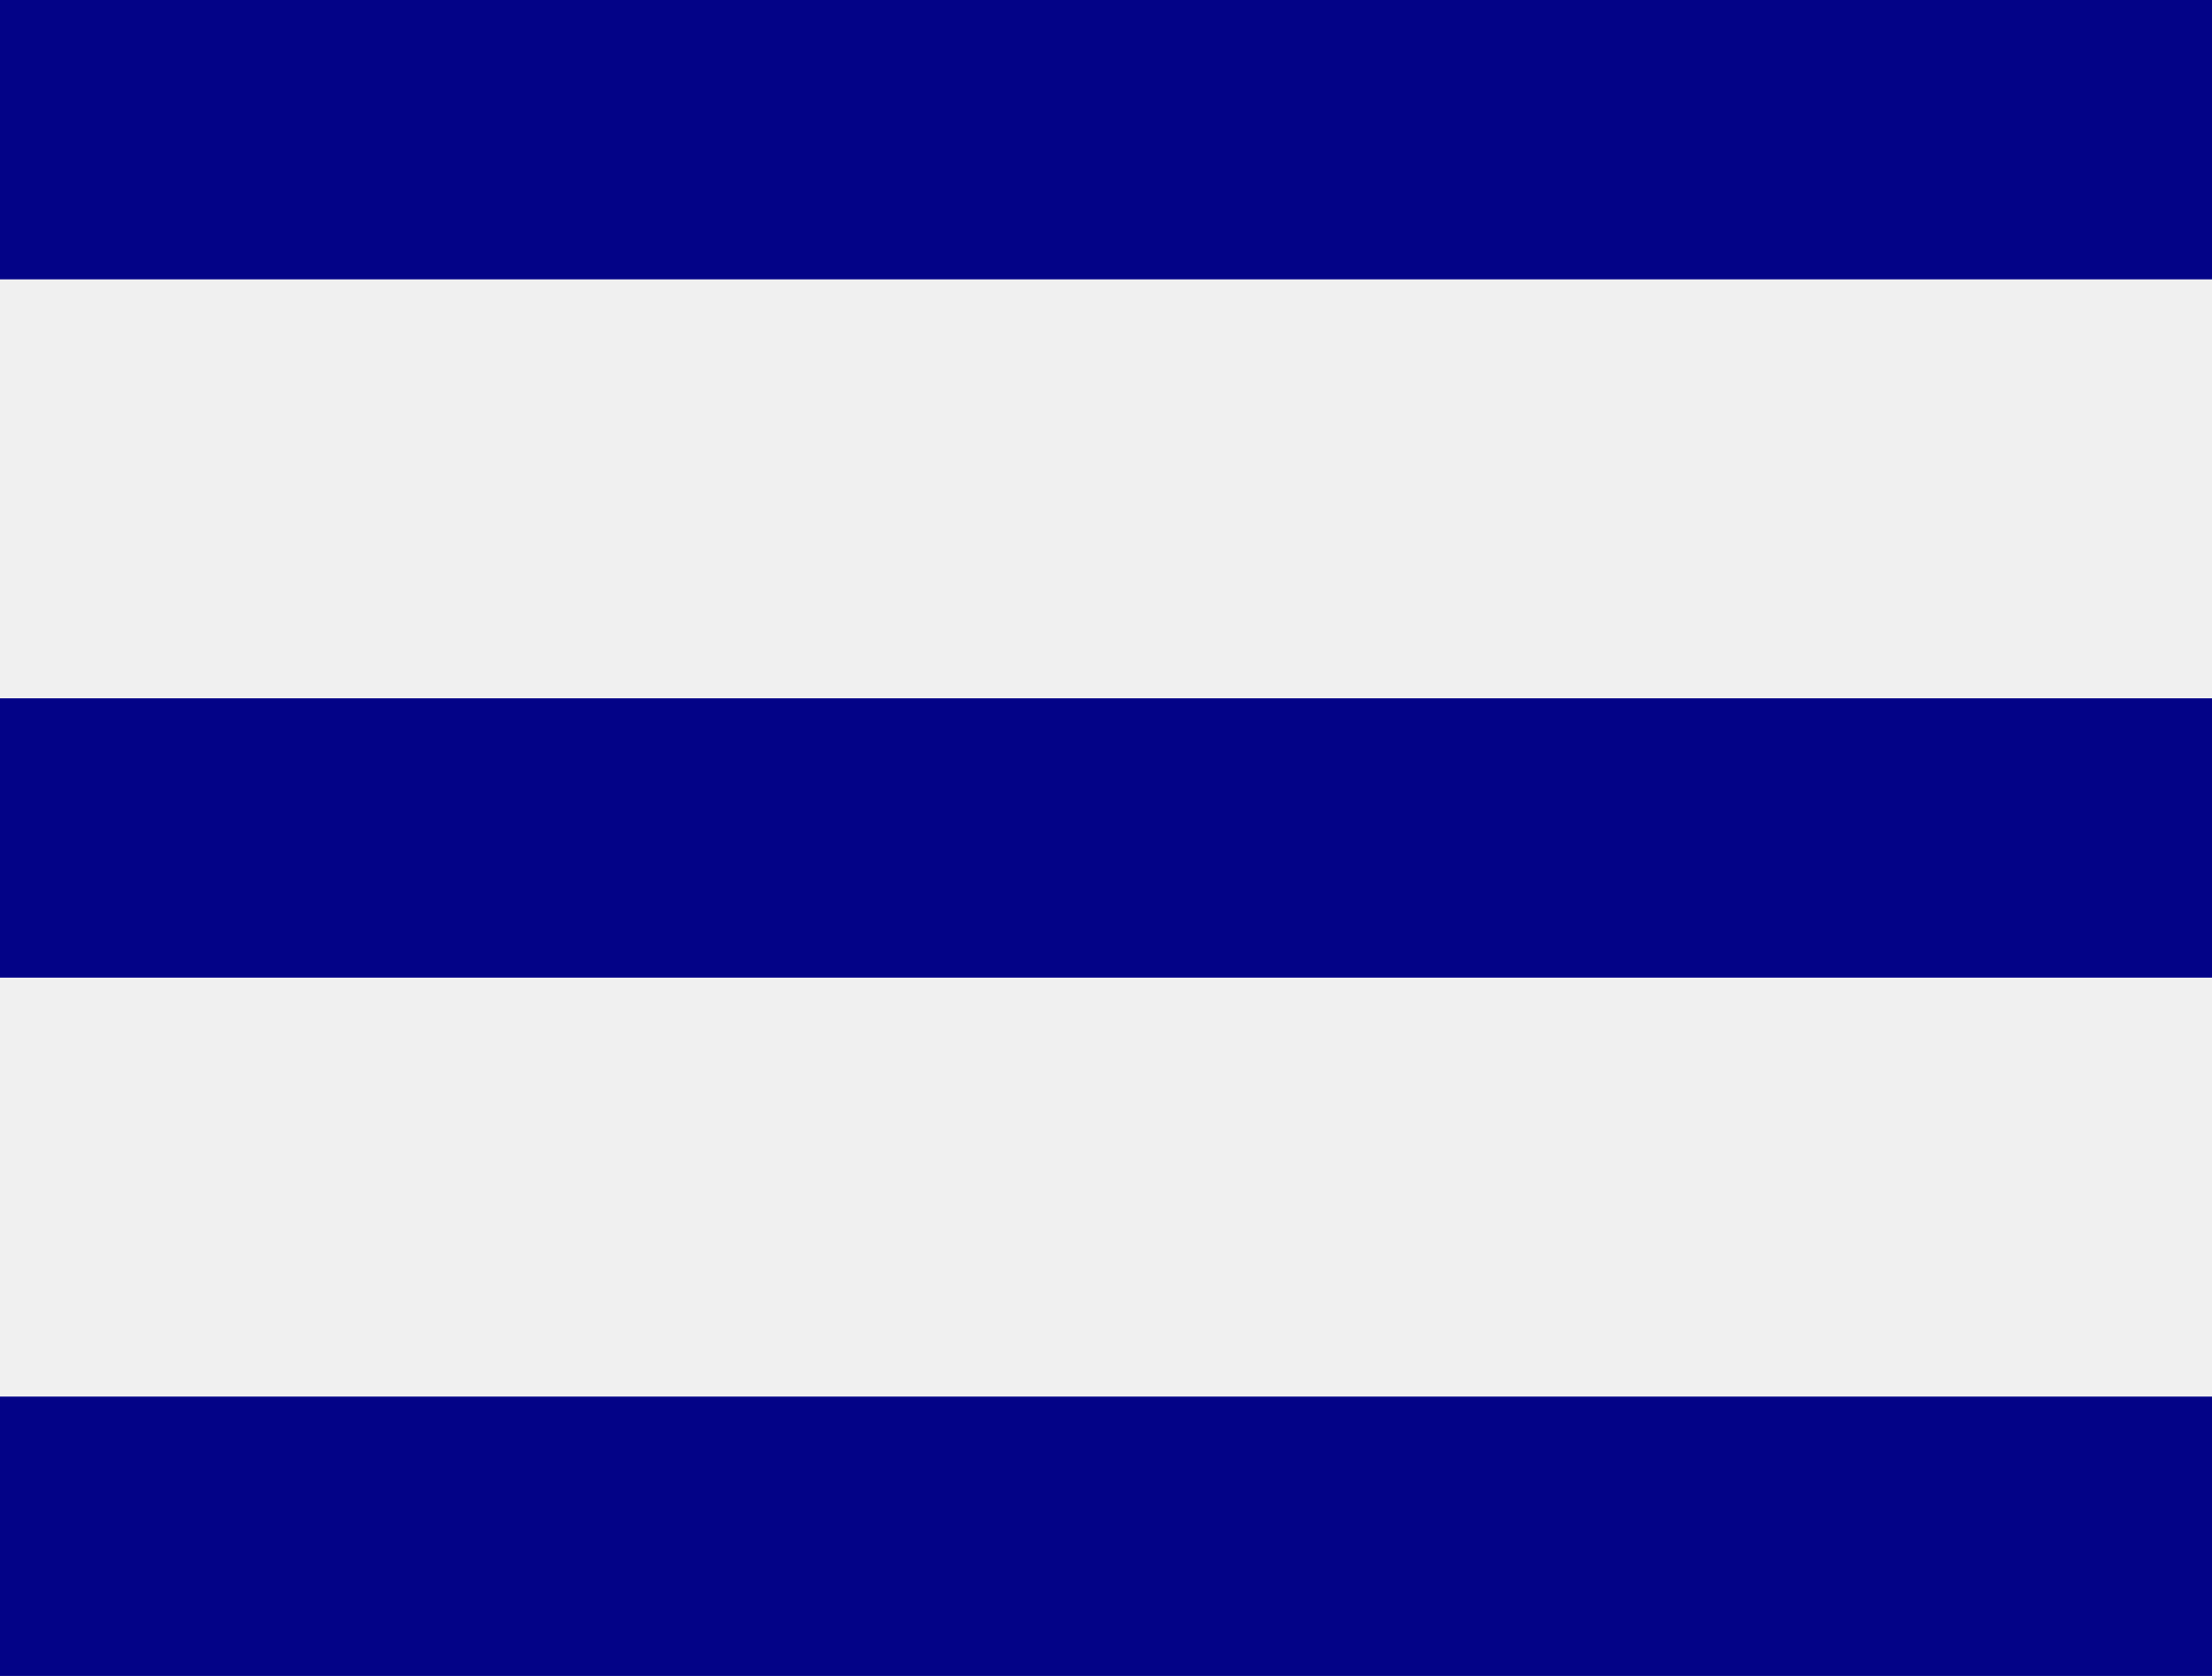
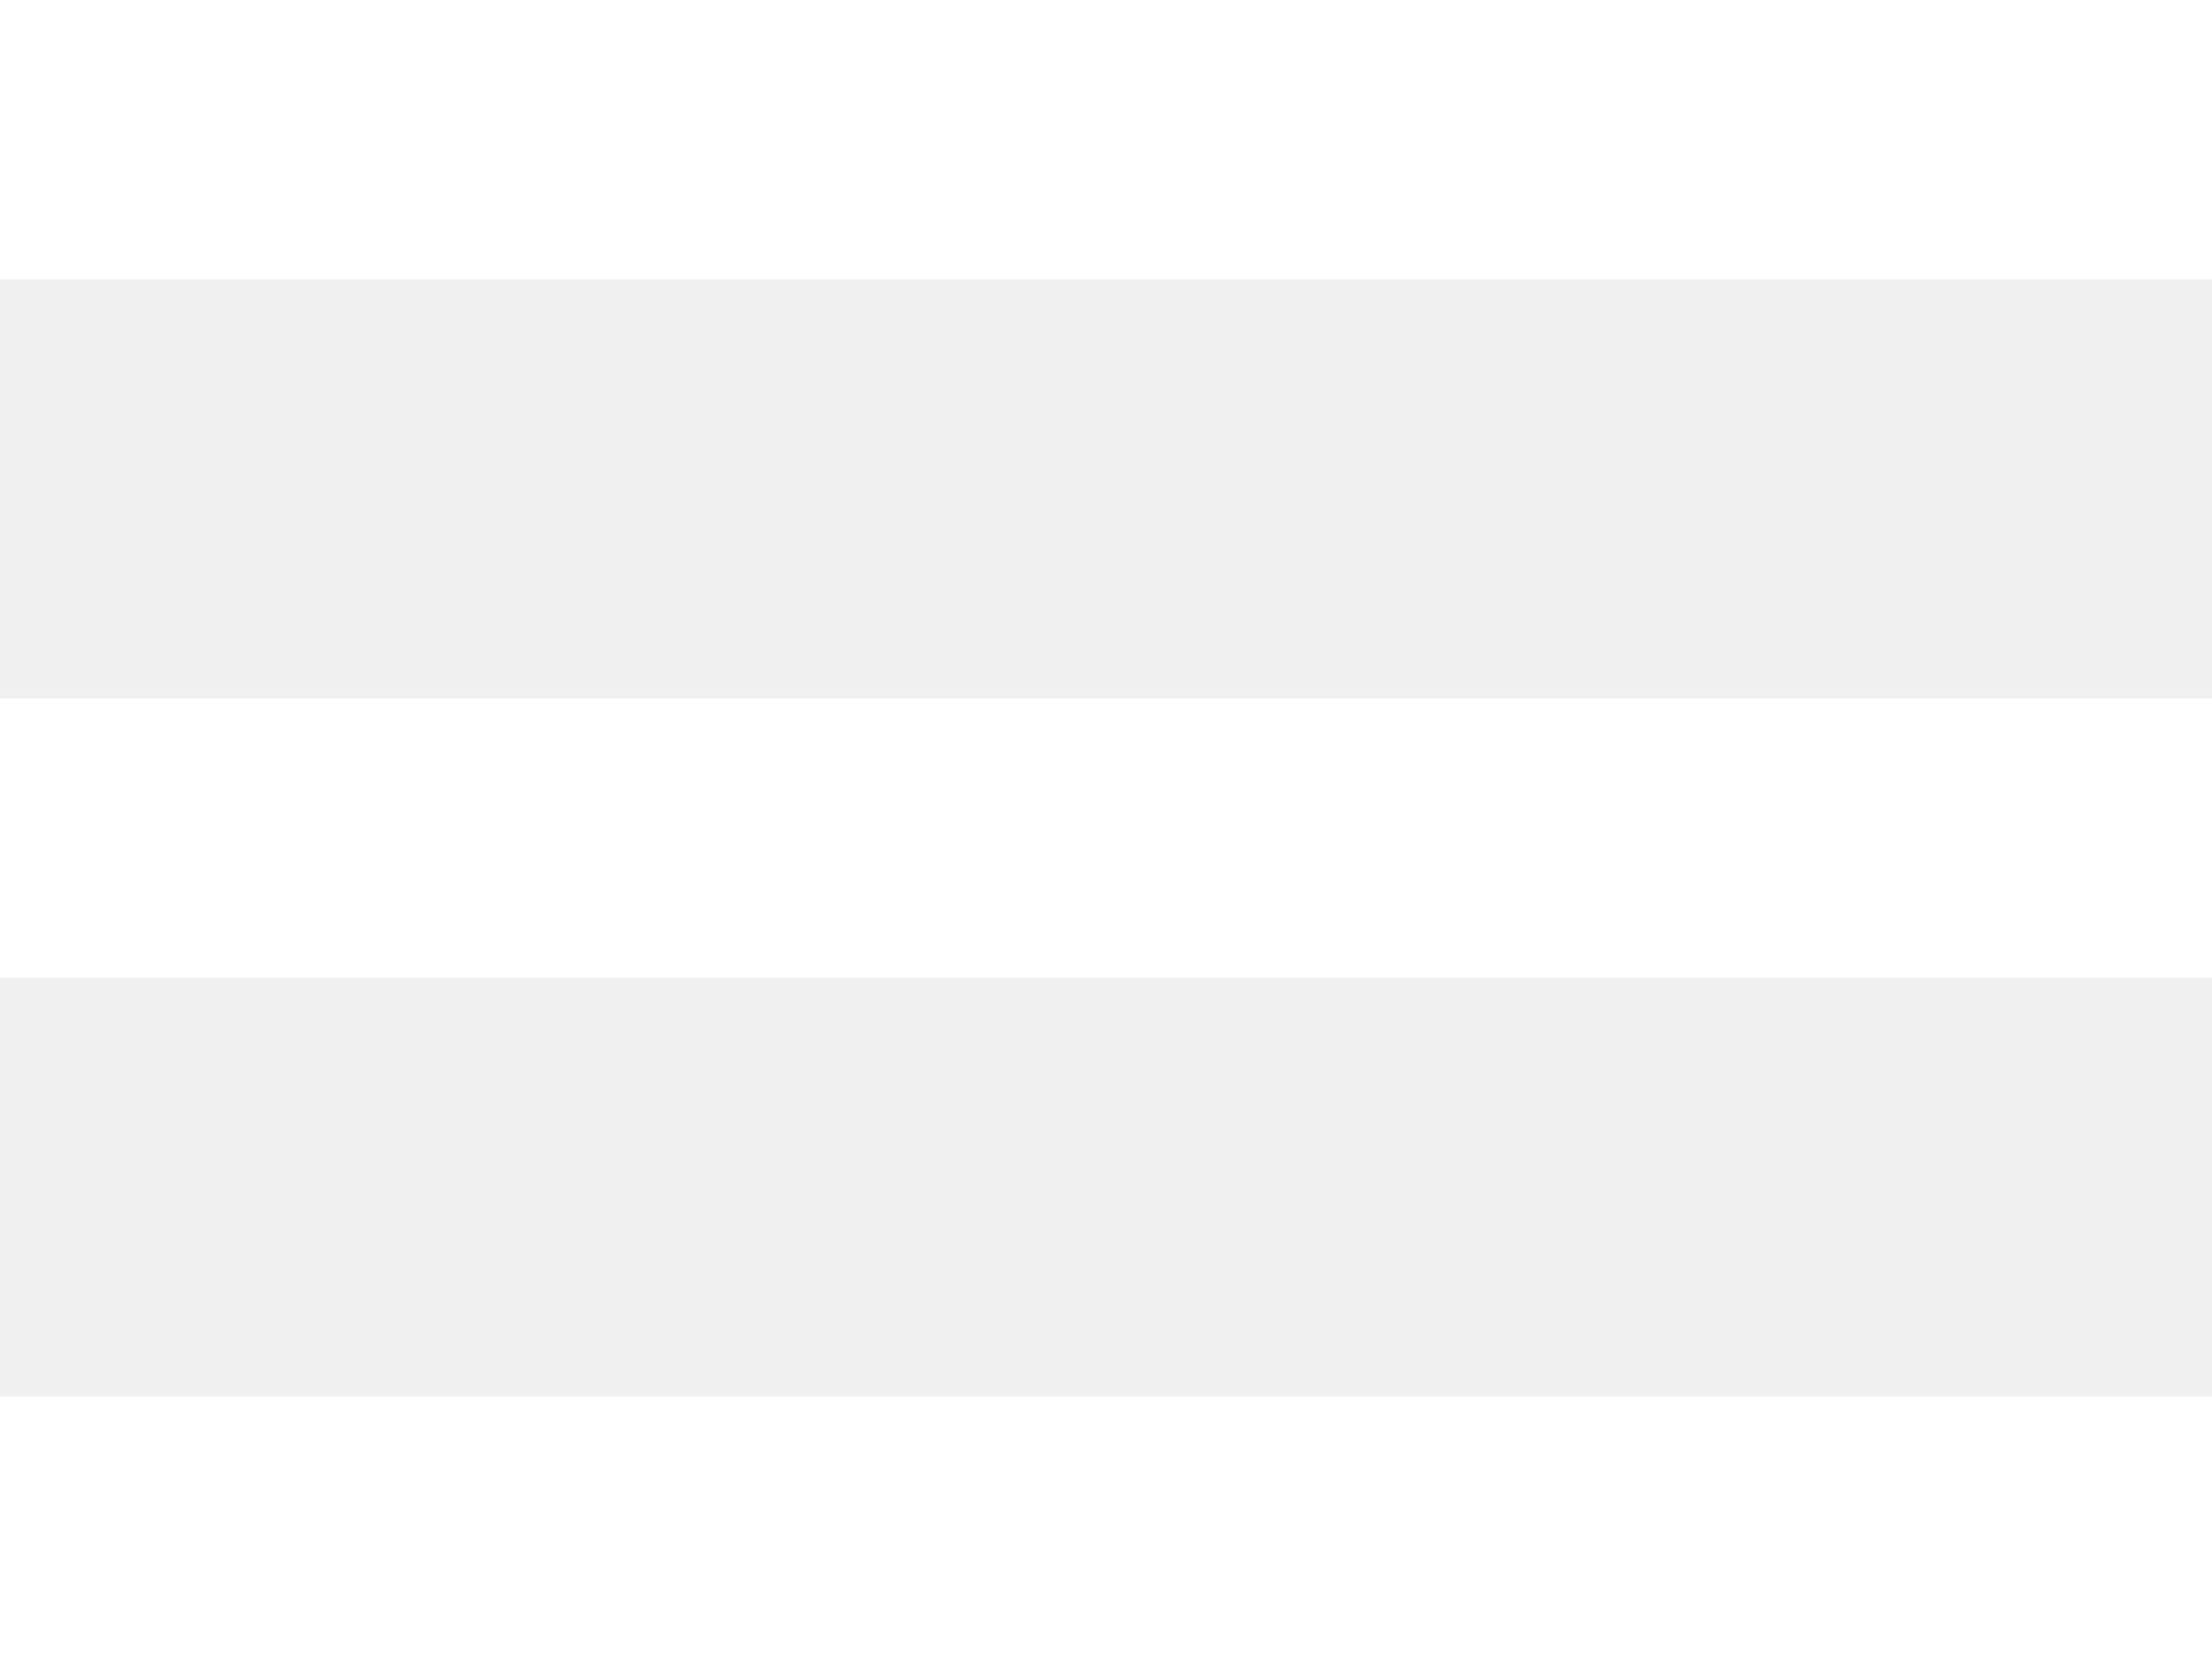
<svg xmlns="http://www.w3.org/2000/svg" width="33" height="25" viewBox="0 0 33 25" fill="none">
-   <path d="M0 0H33V4.167H0V0ZM0 10.417H33V14.583H0V10.417ZM0 20.833H33V25H0V20.833Z" fill="#030387" />
+   <path d="M0 0H33V4.167H0V0ZM0 10.417H33V14.583H0V10.417ZM0 20.833H33V25H0V20.833Z" fill="#ffffff" />
</svg>
